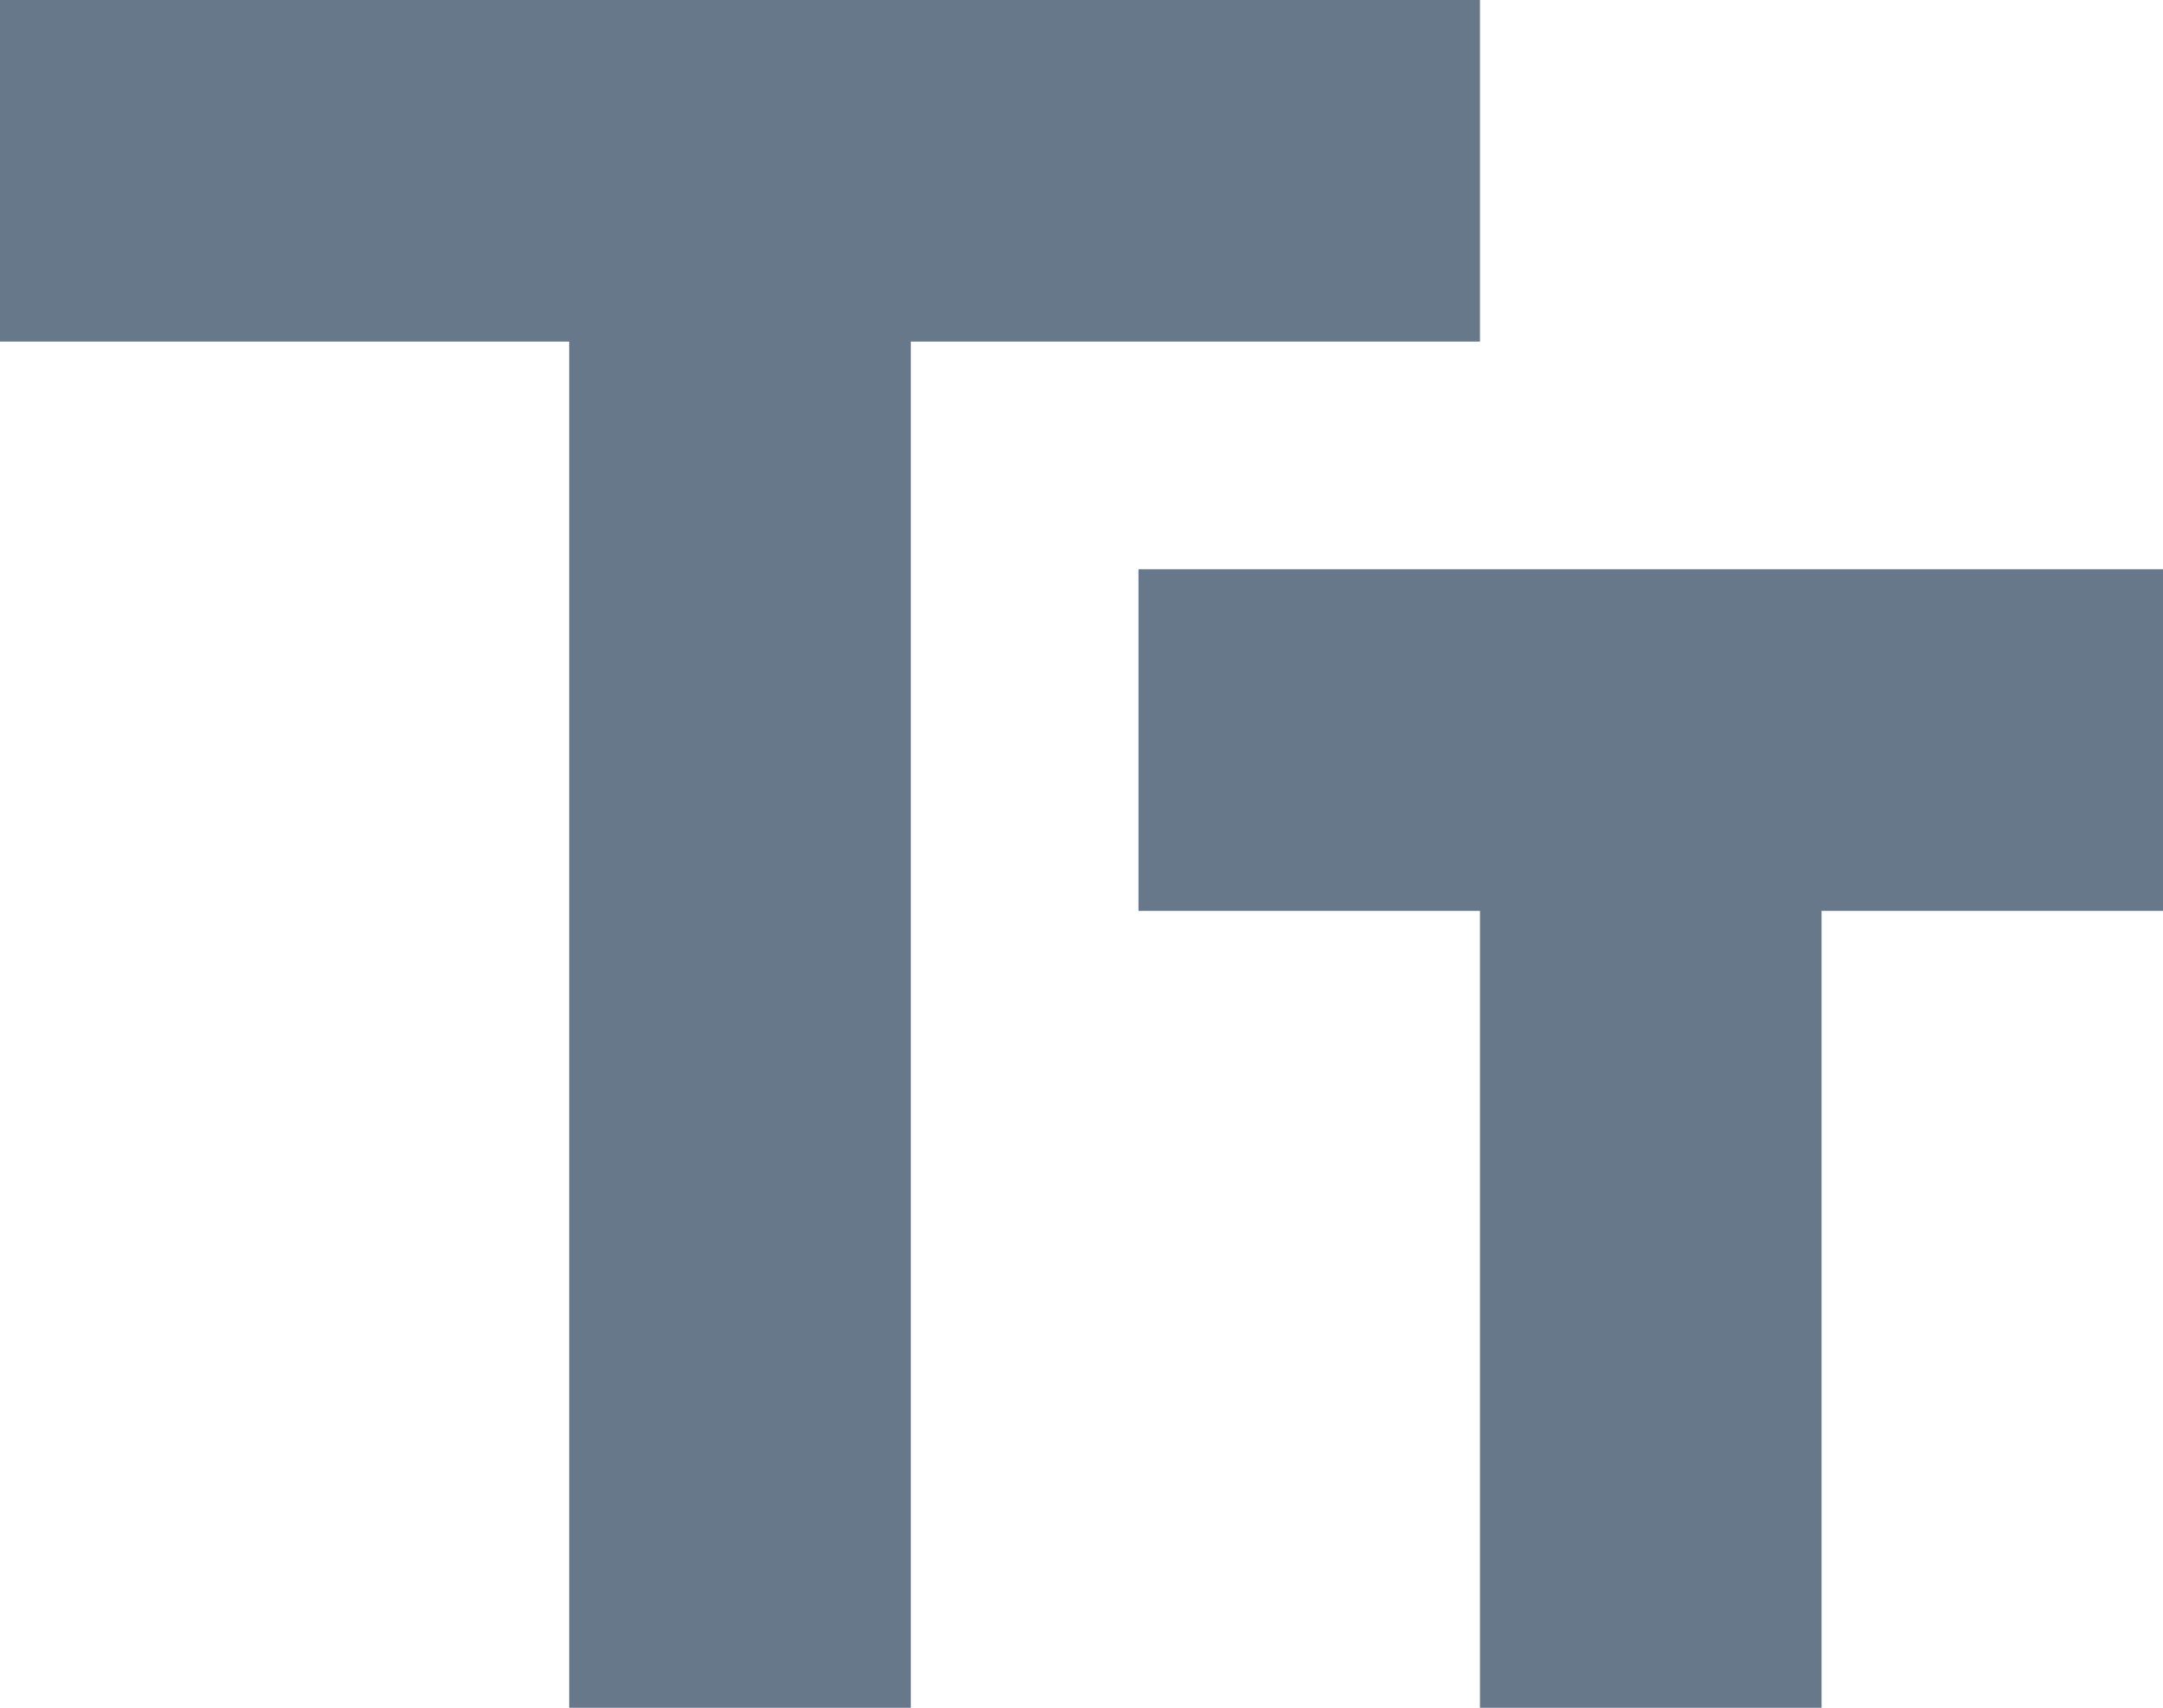
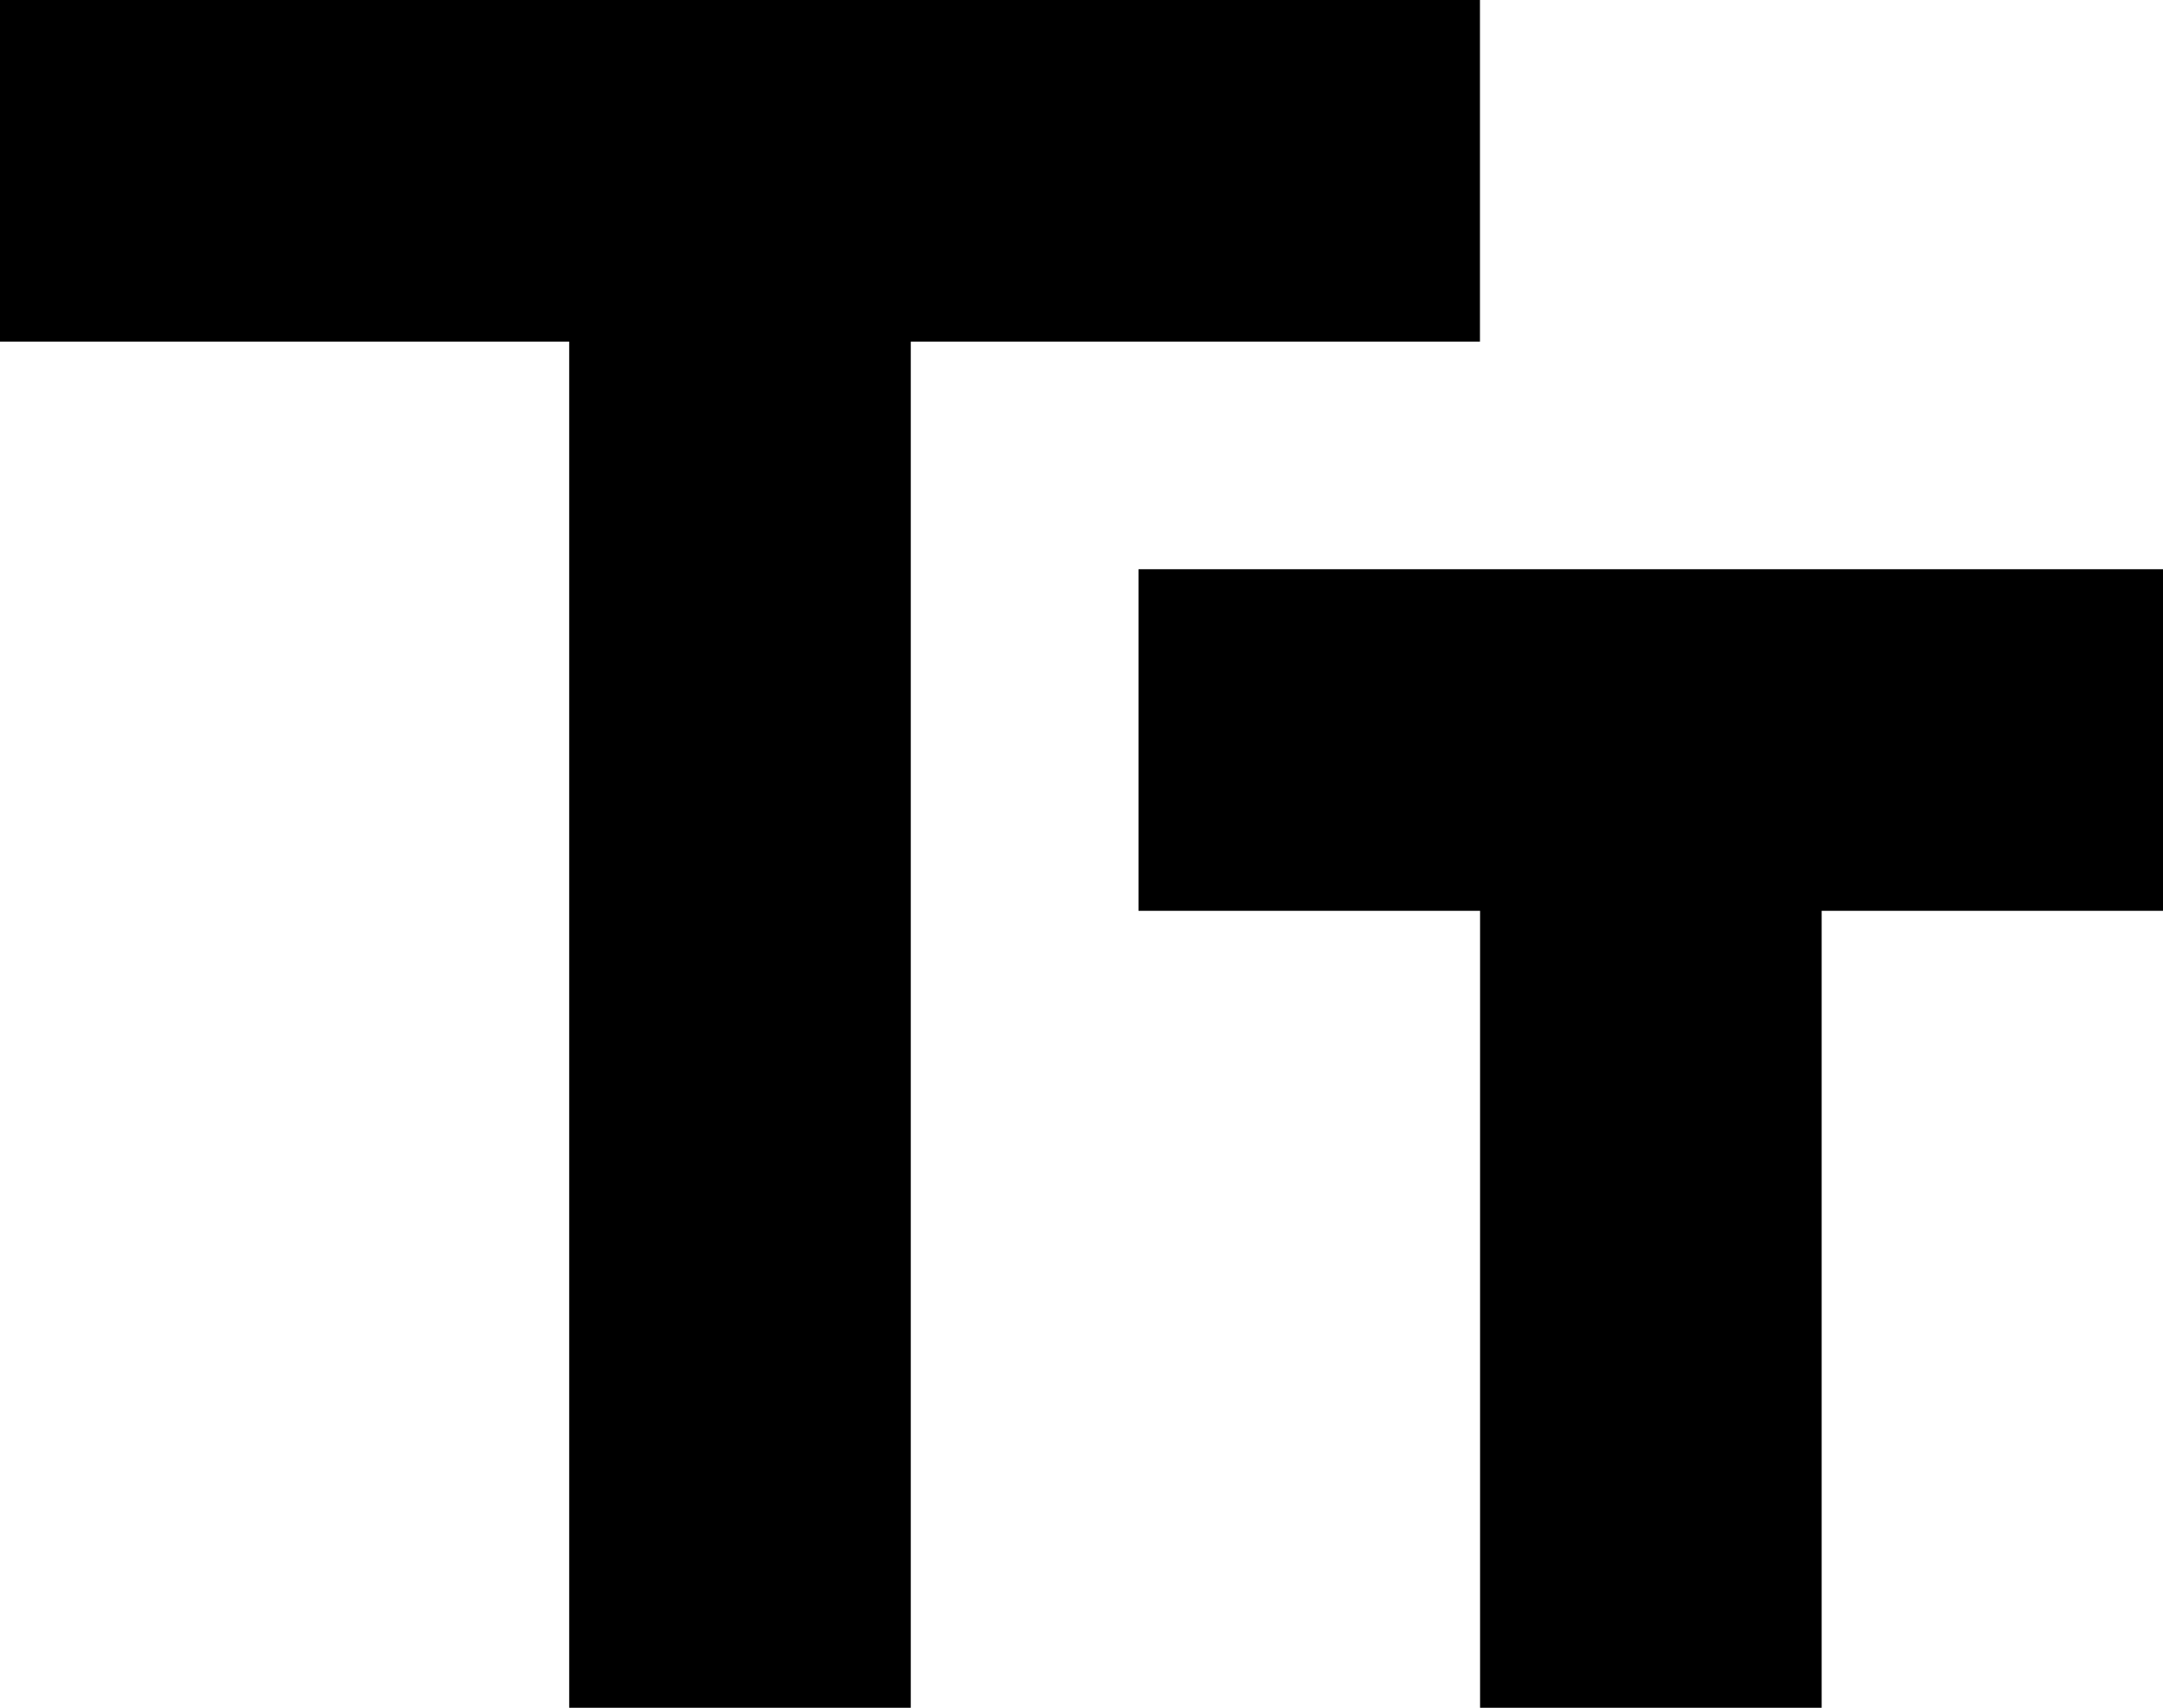
- <svg xmlns="http://www.w3.org/2000/svg" xmlns:xlink="http://www.w3.org/1999/xlink" width="18.104px" height="14.293px" viewBox="0 0 18.104 14.293" version="1.1">
+ <svg xmlns="http://www.w3.org/2000/svg" xmlns:xlink="http://www.w3.org/1999/xlink" width="18.104" height="14.293">
  <defs>
-     <path d="M0 0L0 2.859L4.764 2.859L4.764 14.293L7.623 14.293L7.623 2.859L12.387 2.859L12.387 0L0 0ZM18.105 4.764L9.529 4.764L9.529 7.623L12.387 7.623L12.387 14.293L15.246 14.293L15.246 7.623L18.105 7.623L18.105 4.764Z" id="path_13" />
-     <clipPath id="mask_13">
-       <use xlink:href="#path_13" />
+     <clipPath id="b13">
+       <use xlink:href="#a13" />
    </clipPath>
+     <path d="M0 0v2.859h4.764V14.293h2.859V2.859h4.764V0H0Zm18.105 4.764H9.529v2.859h2.859v6.67h2.859V7.623h2.858V4.764Z" id="a13" />
  </defs>
-   <g id="iconsicoutline-dashboard-24px">
-     <path d="M0 0L0 2.859L4.764 2.859L4.764 14.293L7.623 14.293L7.623 2.859L12.387 2.859L12.387 0L0 0ZM18.105 4.764L9.529 4.764L9.529 7.623L12.387 7.623L12.387 14.293L15.246 14.293L15.246 7.623L18.105 7.623L18.105 4.764Z" id="iconsicoutline-text_fields-24px" fill="none" stroke="none" />
-     <g clip-path="url(#mask_13)">
-       <g id="🎨-color" transform="translate(-2.86377 -4.853577)">
-         <path d="M0 0L24 0L24 24L0 24L0 0Z" id="BG" fill="#66788A" fill-rule="evenodd" stroke="none" />
-       </g>
-     </g>
+   <path d="M0 0v2.859h4.764V14.293h2.859V2.859h4.764V0H0Zm18.105 4.764H9.529v2.859h2.859v6.67h2.859V7.623h2.858V4.764Z" fill="none" />
+   <g clip-path="url(#b13)">
+     <path d="M-2.864-4.854h24v24h-24v-24Z" fill="currentColor" fill-rule="evenodd" />
  </g>
</svg>
